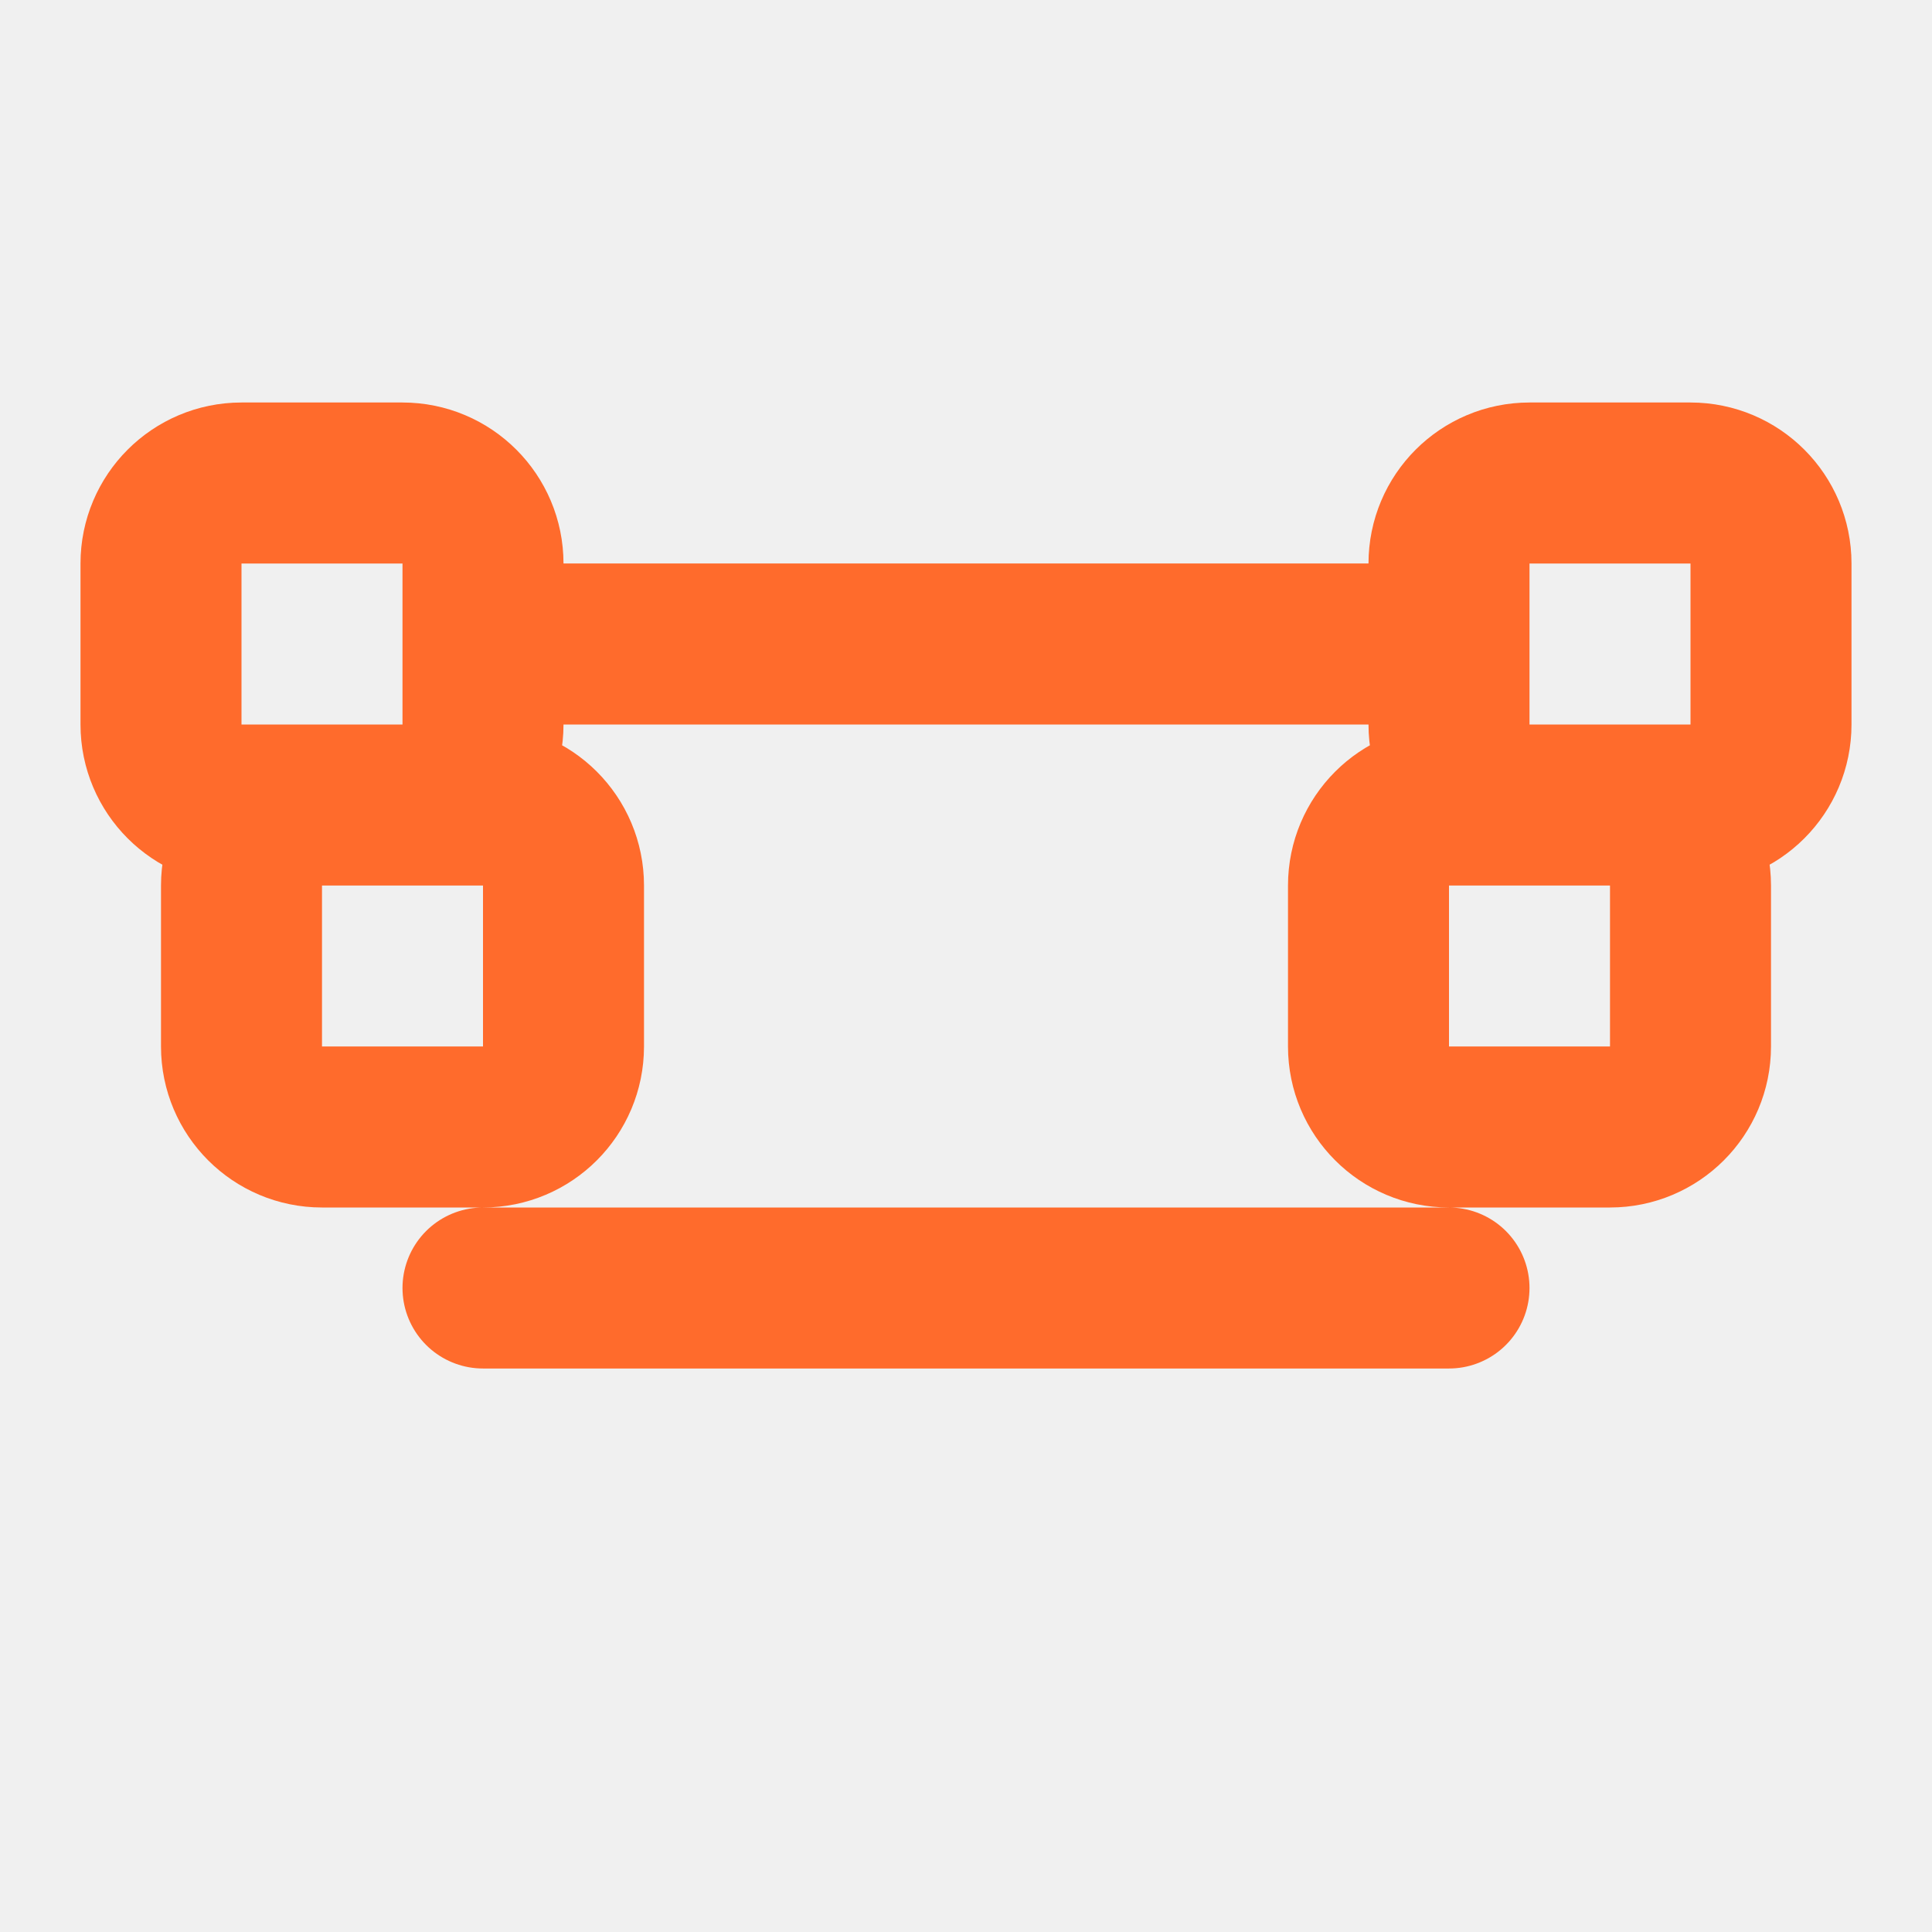
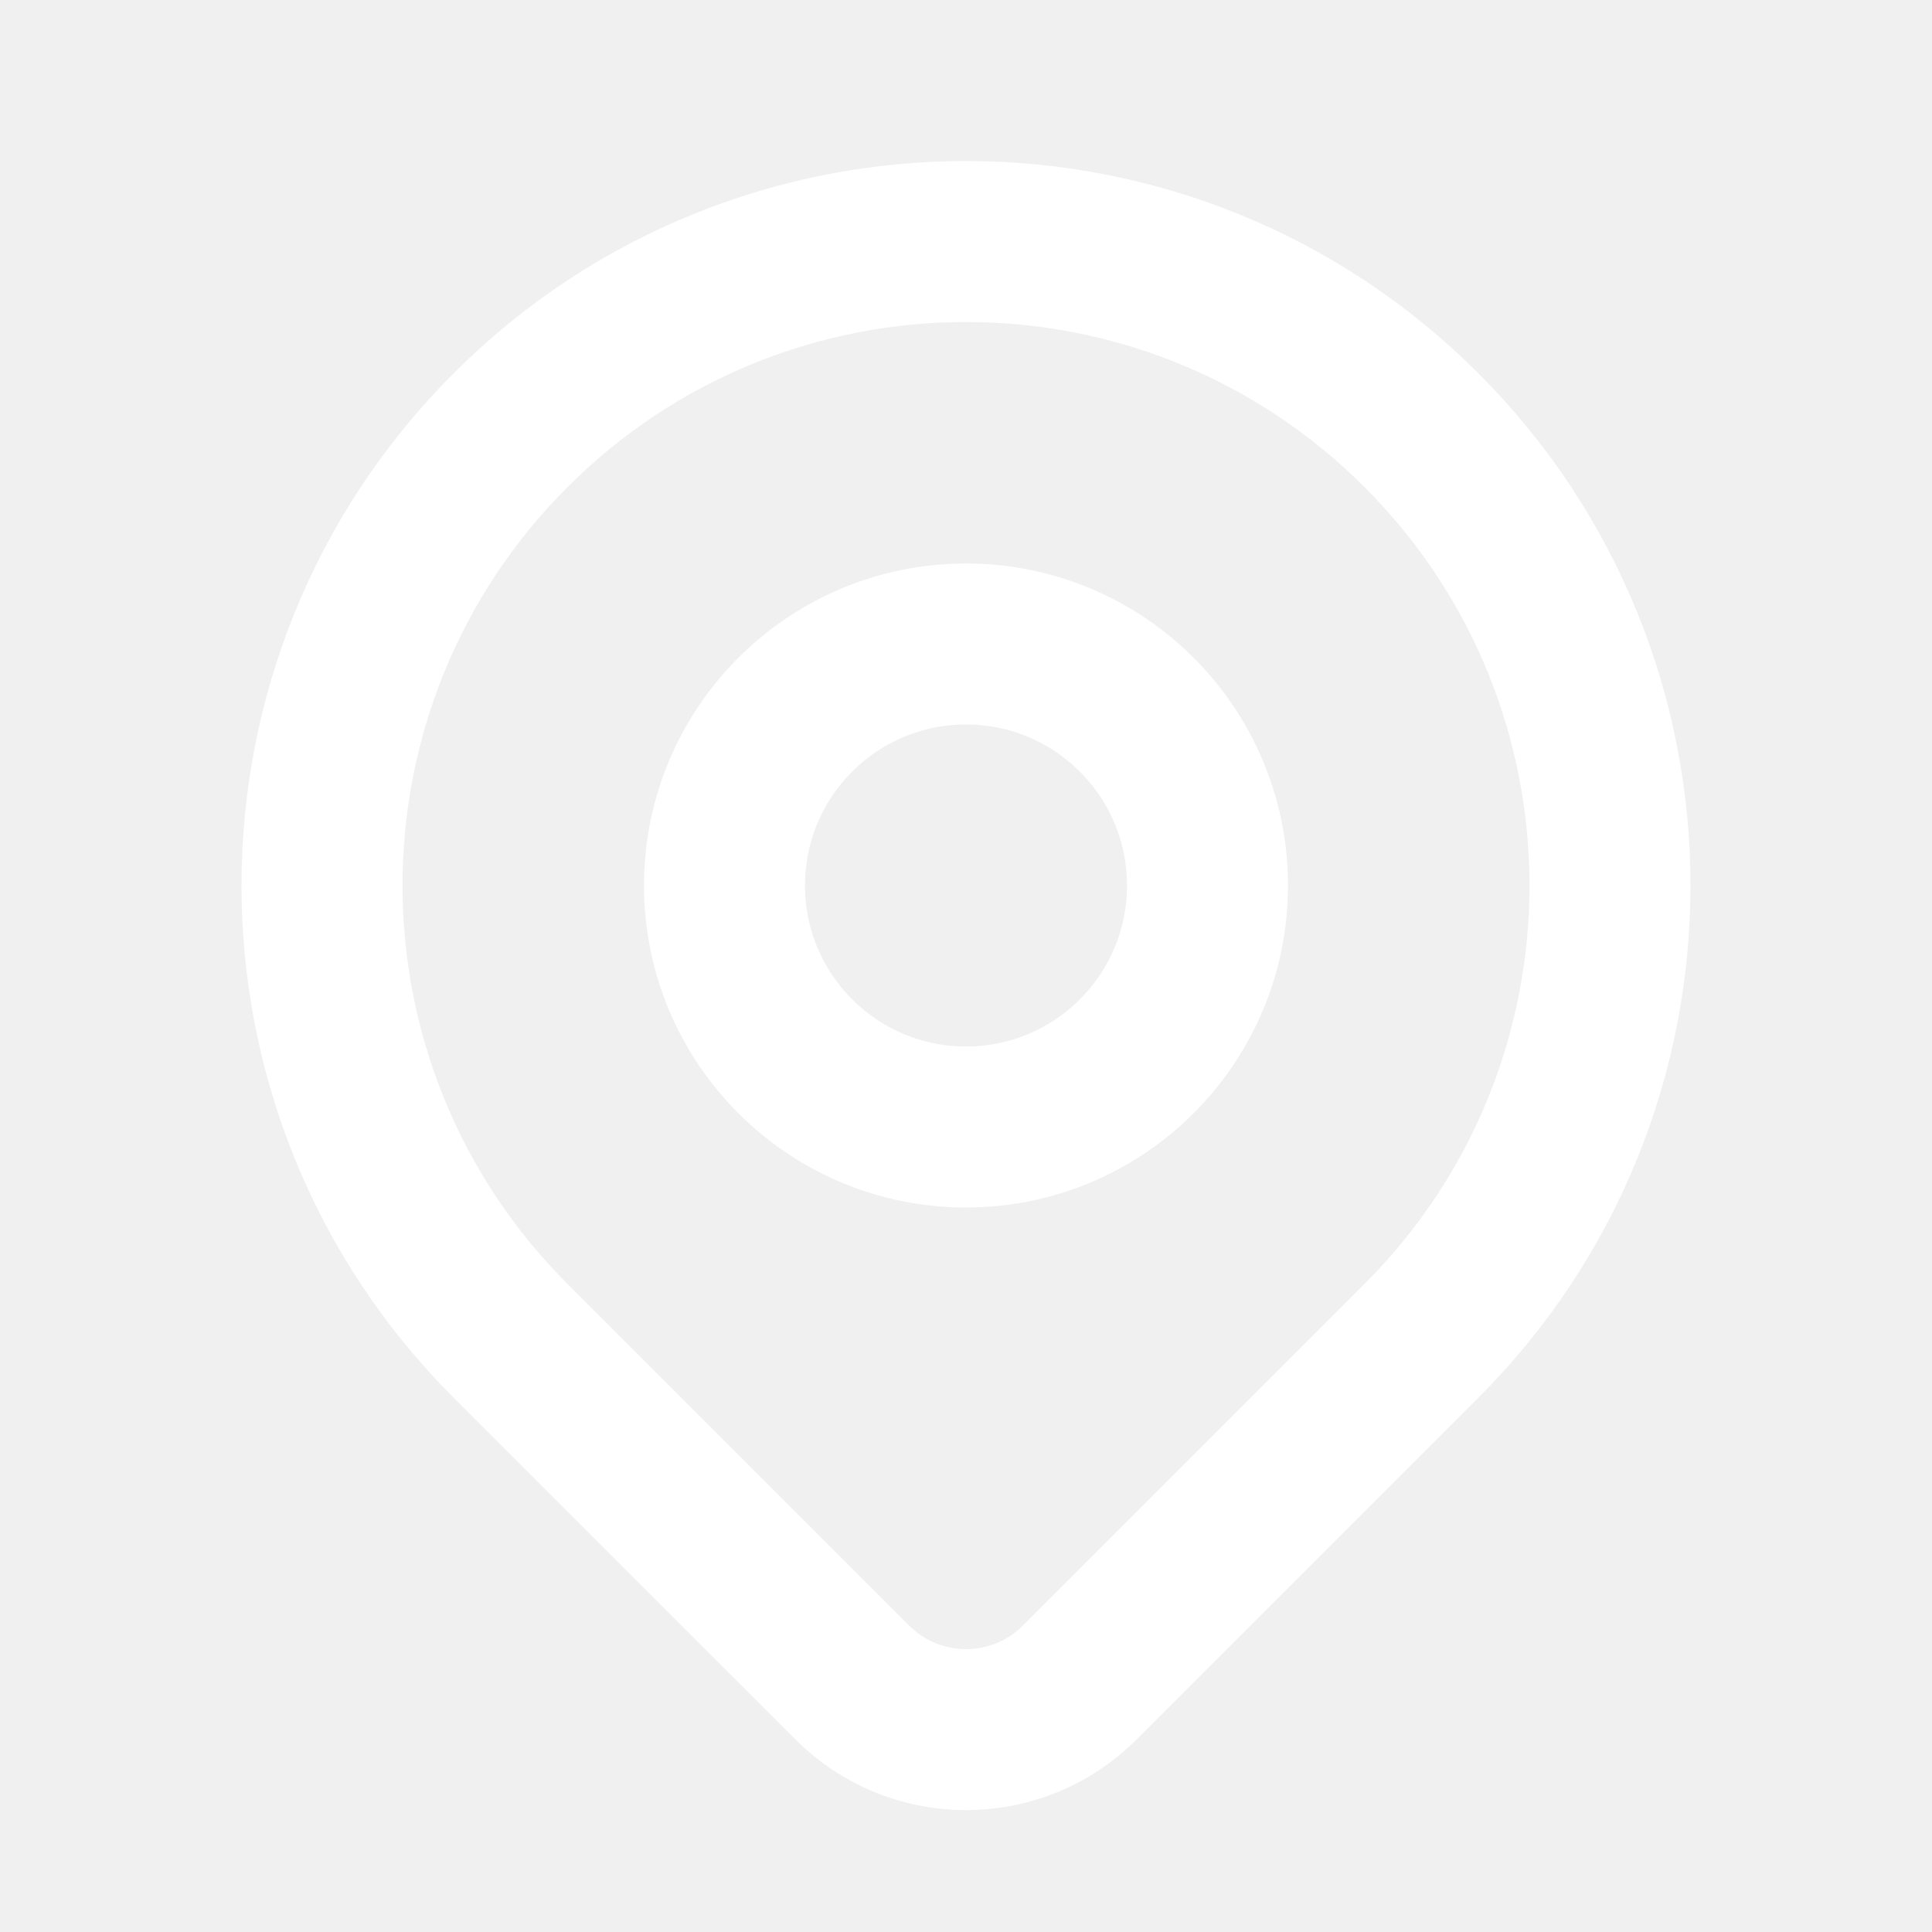
- <svg xmlns="http://www.w3.org/2000/svg" viewBox="0 0 24 24" fill="none" stroke="#FF6B2C" stroke-width="2" stroke-linecap="round" stroke-linejoin="round">
-   <path d="M3 10h2a1 1 0 001-1V7a1 1 0 00-1-1H3a1 1 0 00-1 1v2a1 1 0 001 1zm18 0h-2a1 1 0 01-1-1V7a1 1 0 011-1h2a1 1 0 011 1v2a1 1 0 01-1 1zM6 8h12M4 14h2a1 1 0 001-1v-2a1 1 0 00-1-1H4a1 1 0 00-1 1v2a1 1 0 001 1zm16 0h-2a1 1 0 01-1-1v-2a1 1 0 011-1h2a1 1 0 011 1v2a1 1 0 01-1 1zM6 16h12" />
+ <svg xmlns="http://www.w3.org/2000/svg" viewBox="0 0 24 24" fill="none" stroke="#FFFFFF" stroke-width="2" stroke-linecap="round" stroke-linejoin="round">
+   <path stroke-width="2" d="M17.657 16.657L13.414 20.9a1.998 1.998 0 01-2.827 0l-4.244-4.243a8 8 0 1111.314 0z" />
+   <path stroke-width="2" d="M15 11a3 3 0 11-6 0 3 3 0 016 0z" />
</svg>
